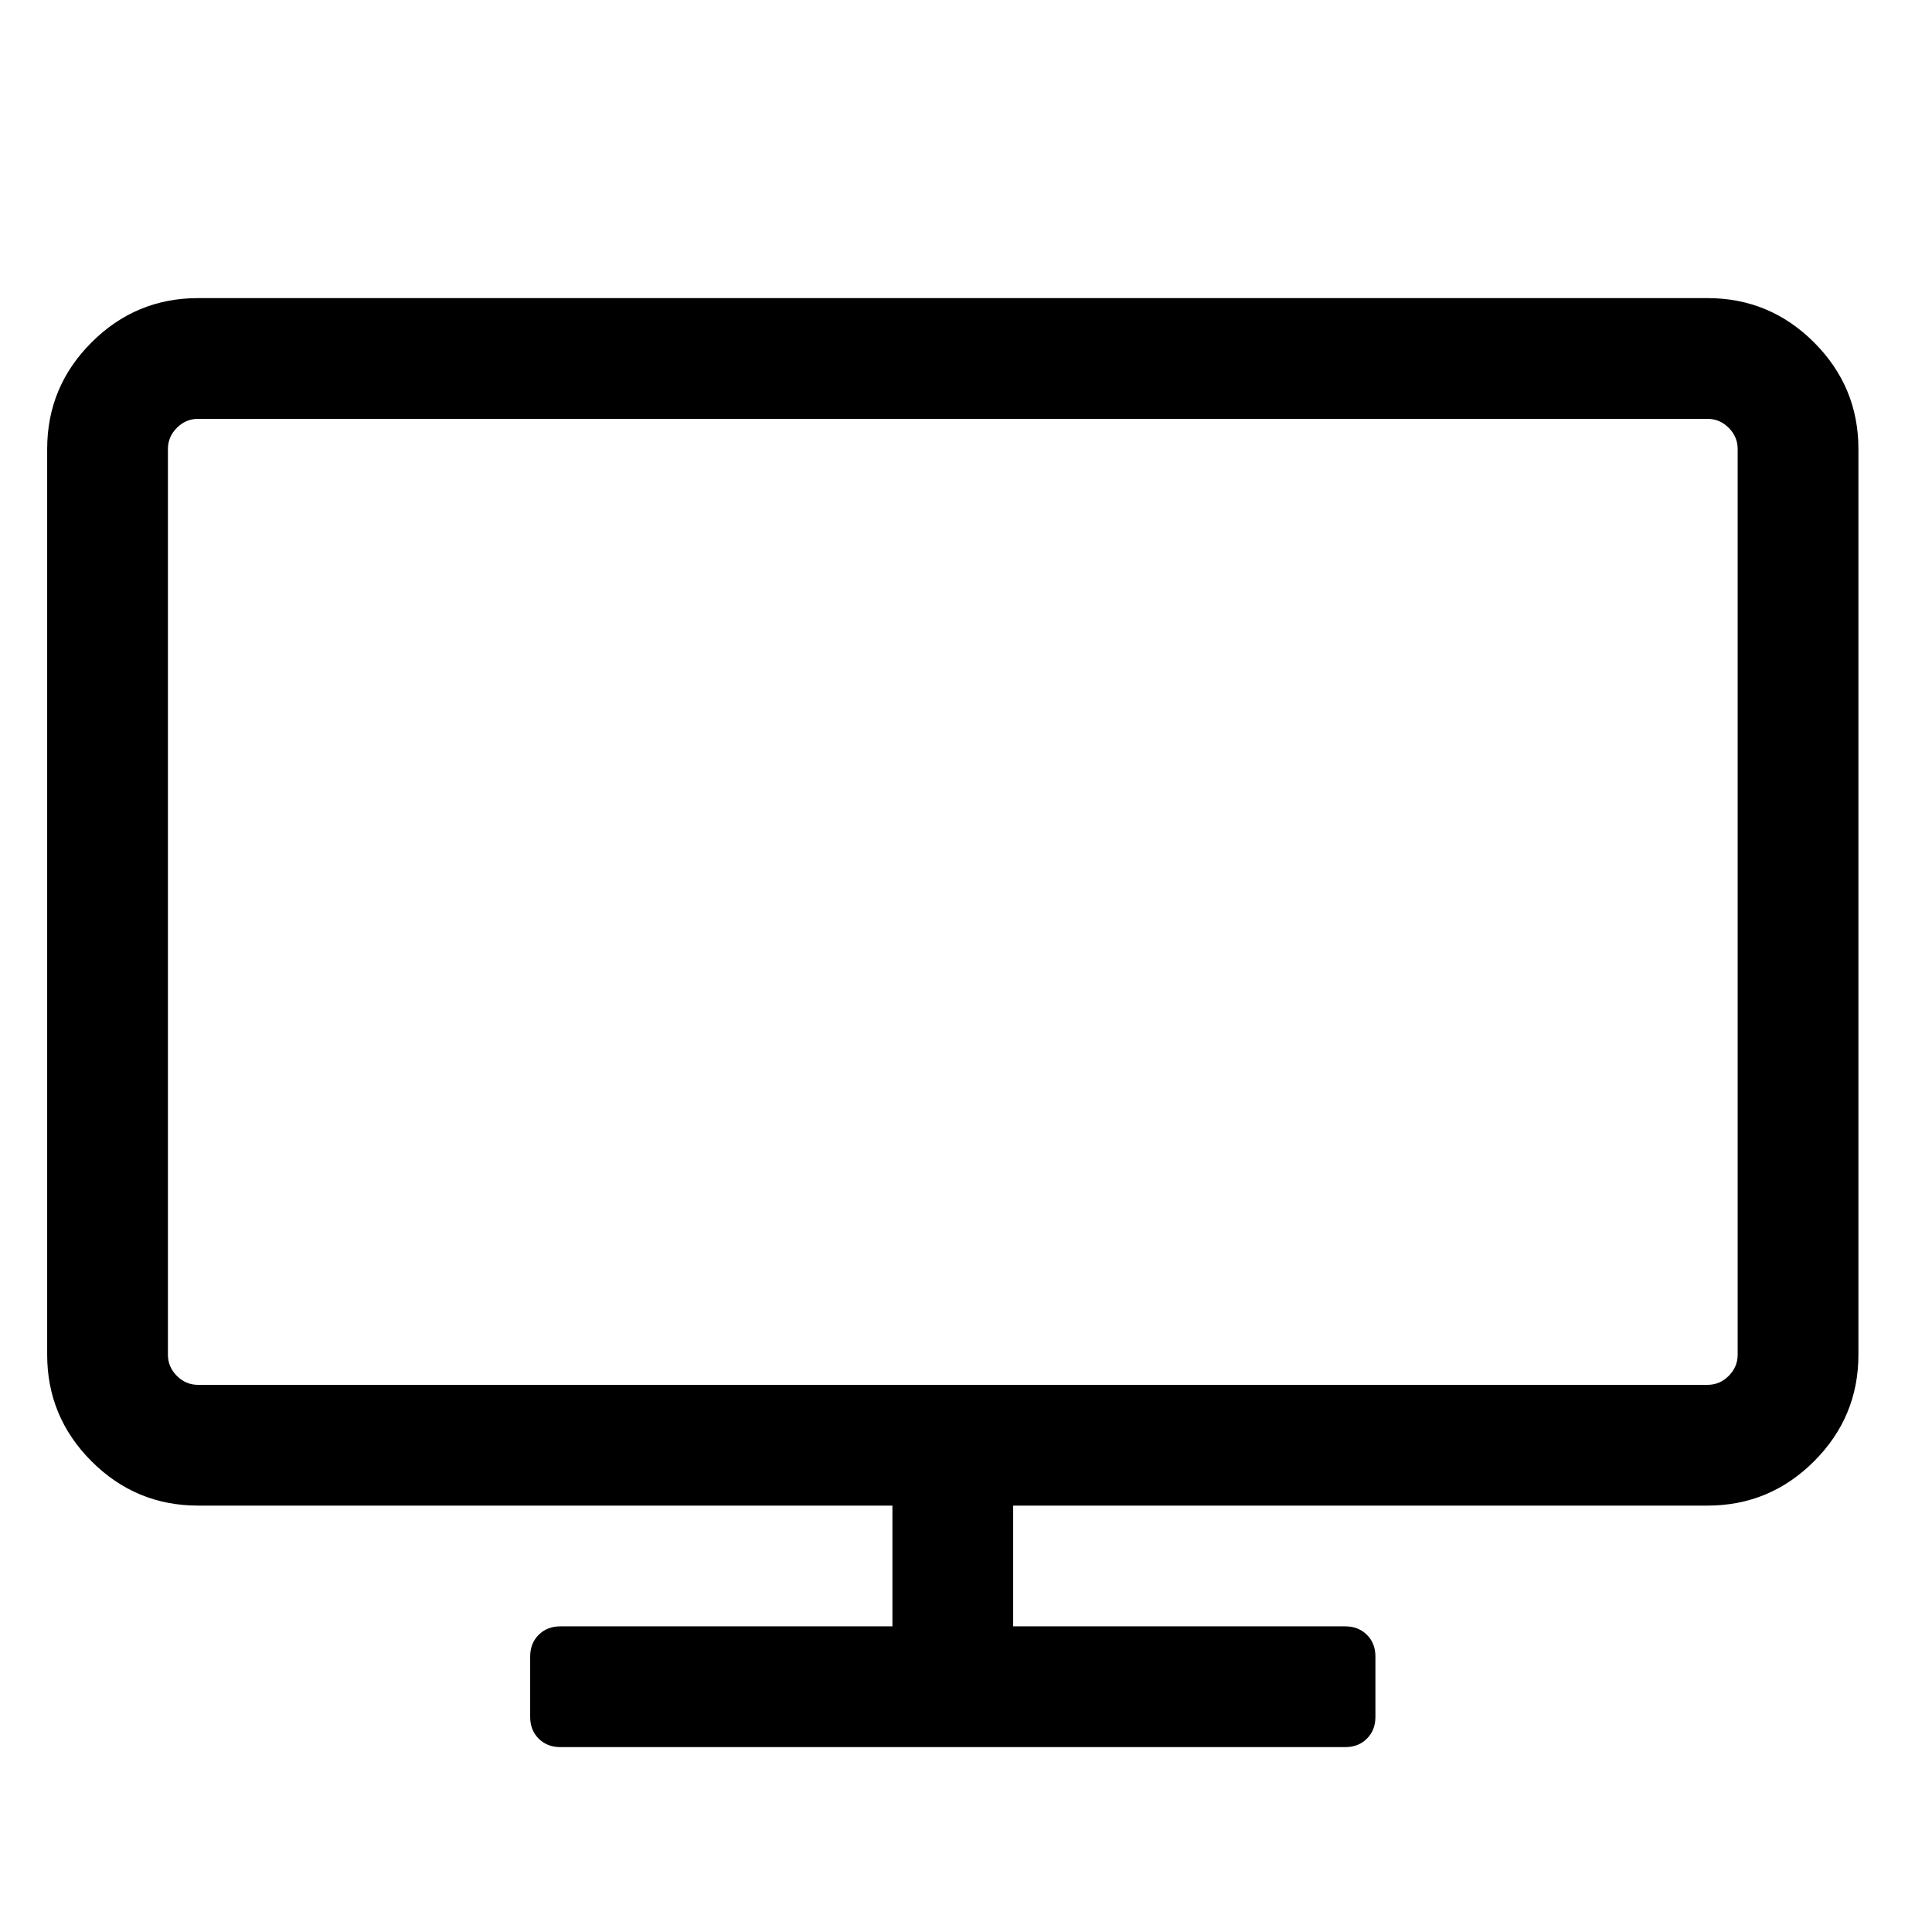
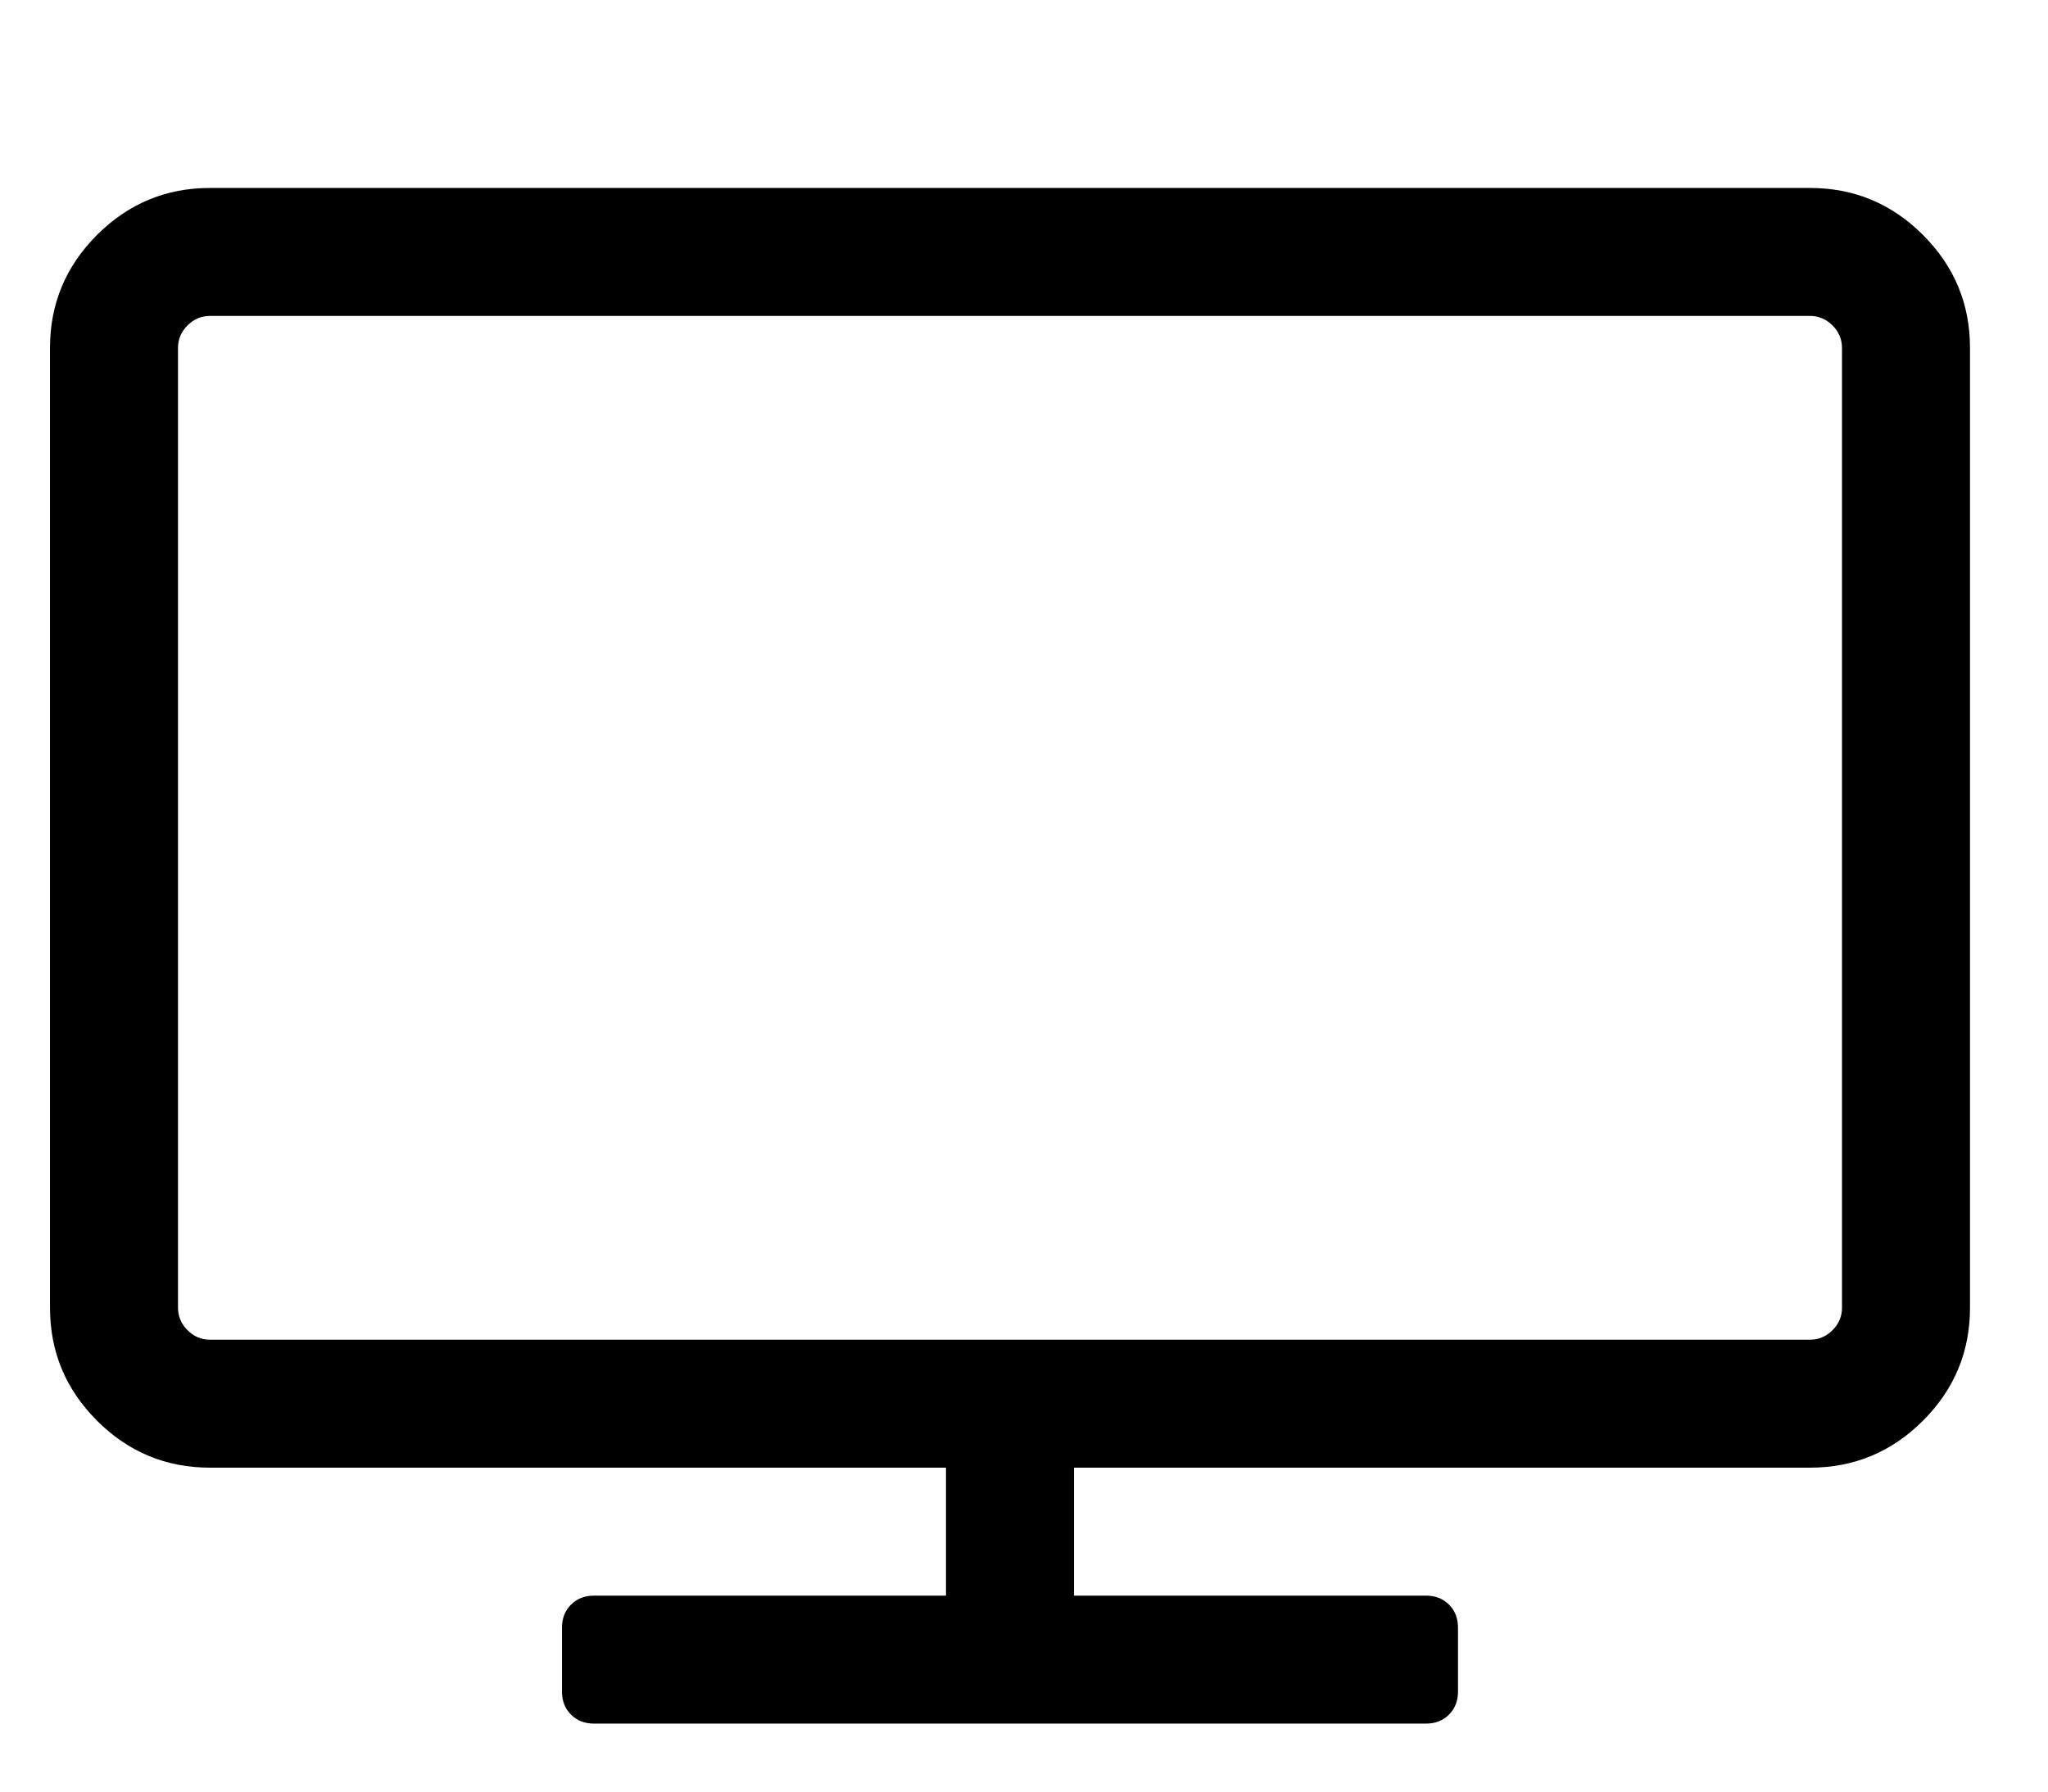
- <svg class="svg-icon svg-icon-tv" viewBox="0 0 2048 1792" width="16" height="16">
+ <svg class="svg-icon svg-icon-tv" viewBox="0 0 2048 1792">
  <path d="M1842 1308v-960q0-13-9.5-22.5t-22.5-9.5h-1600q-13 0-22.5 9.5t-9.5 22.5v960q0 13 9.5 22.5t22.5 9.5h1600q13 0 22.5-9.5t9.5-22.5zm128-960v960q0 66-47 113t-113 47h-736v128h352q14 0 23 9t9 23v64q0 14-9 23t-23 9h-832q-14 0-23-9t-9-23v-64q0-14 9-23t23-9h352v-128h-736q-66 0-113-47t-47-113v-960q0-66 47-113t113-47h1600q66 0 113 47t47 113z" />
</svg>
